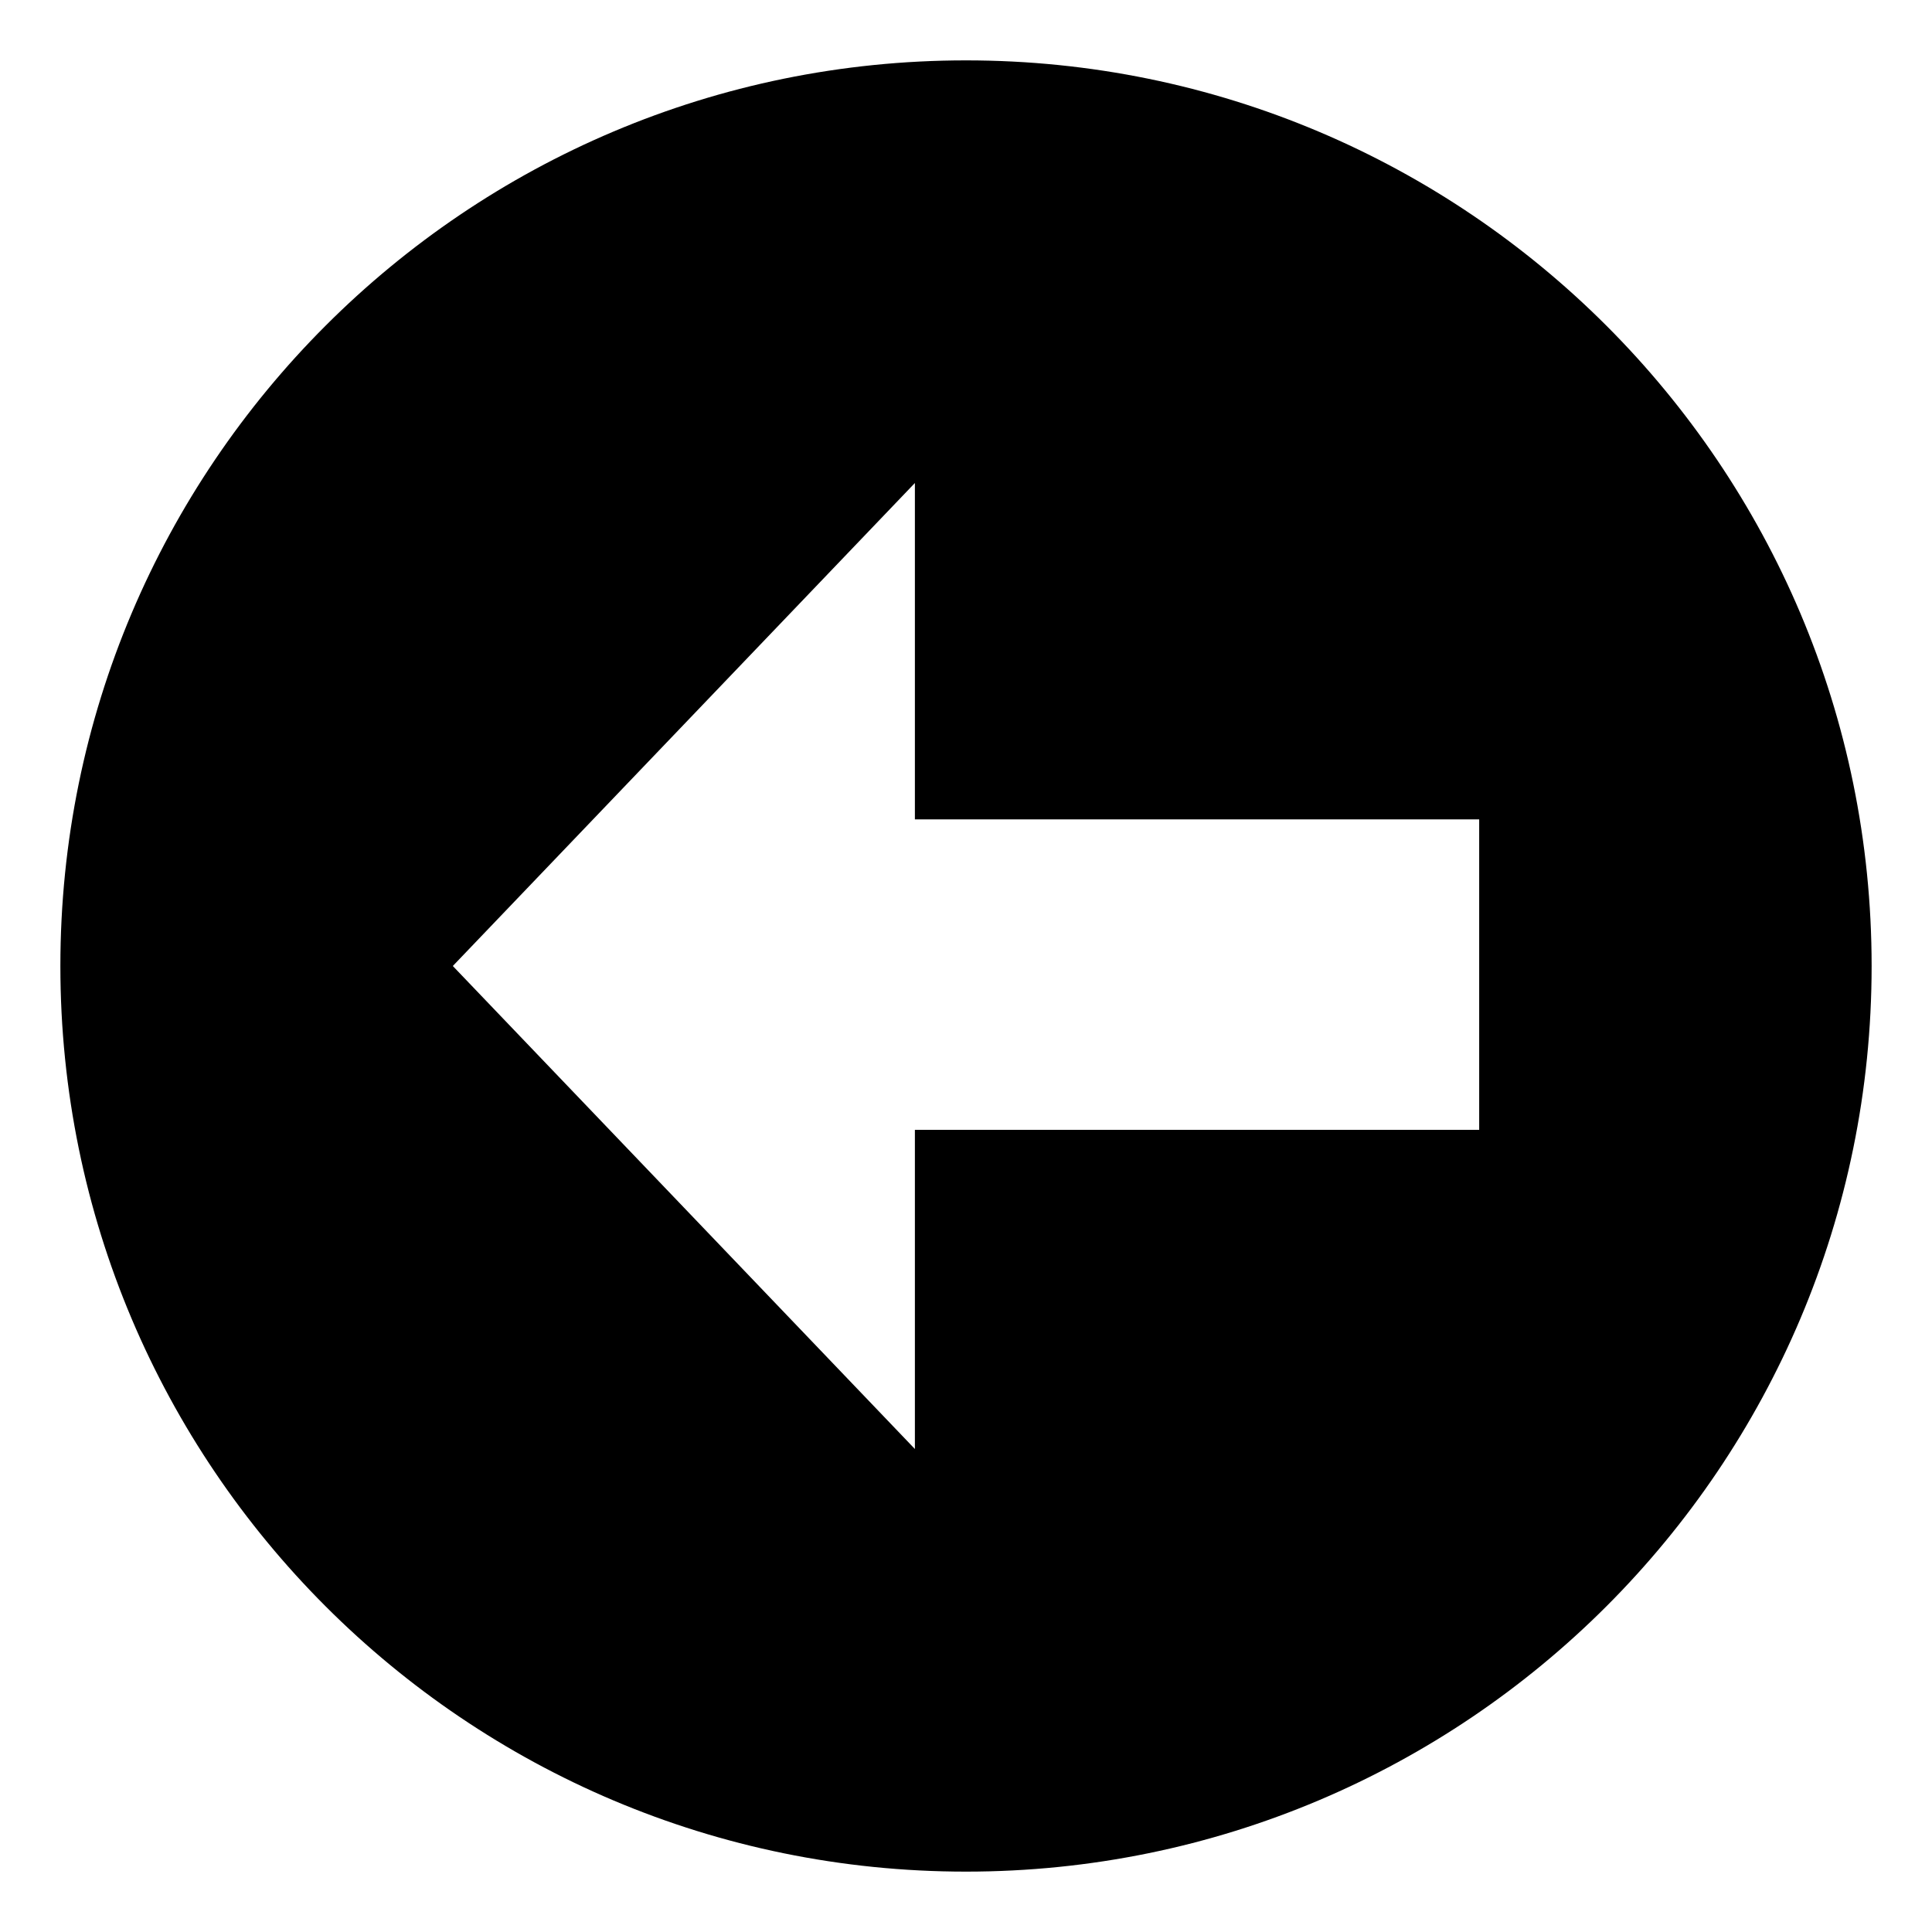
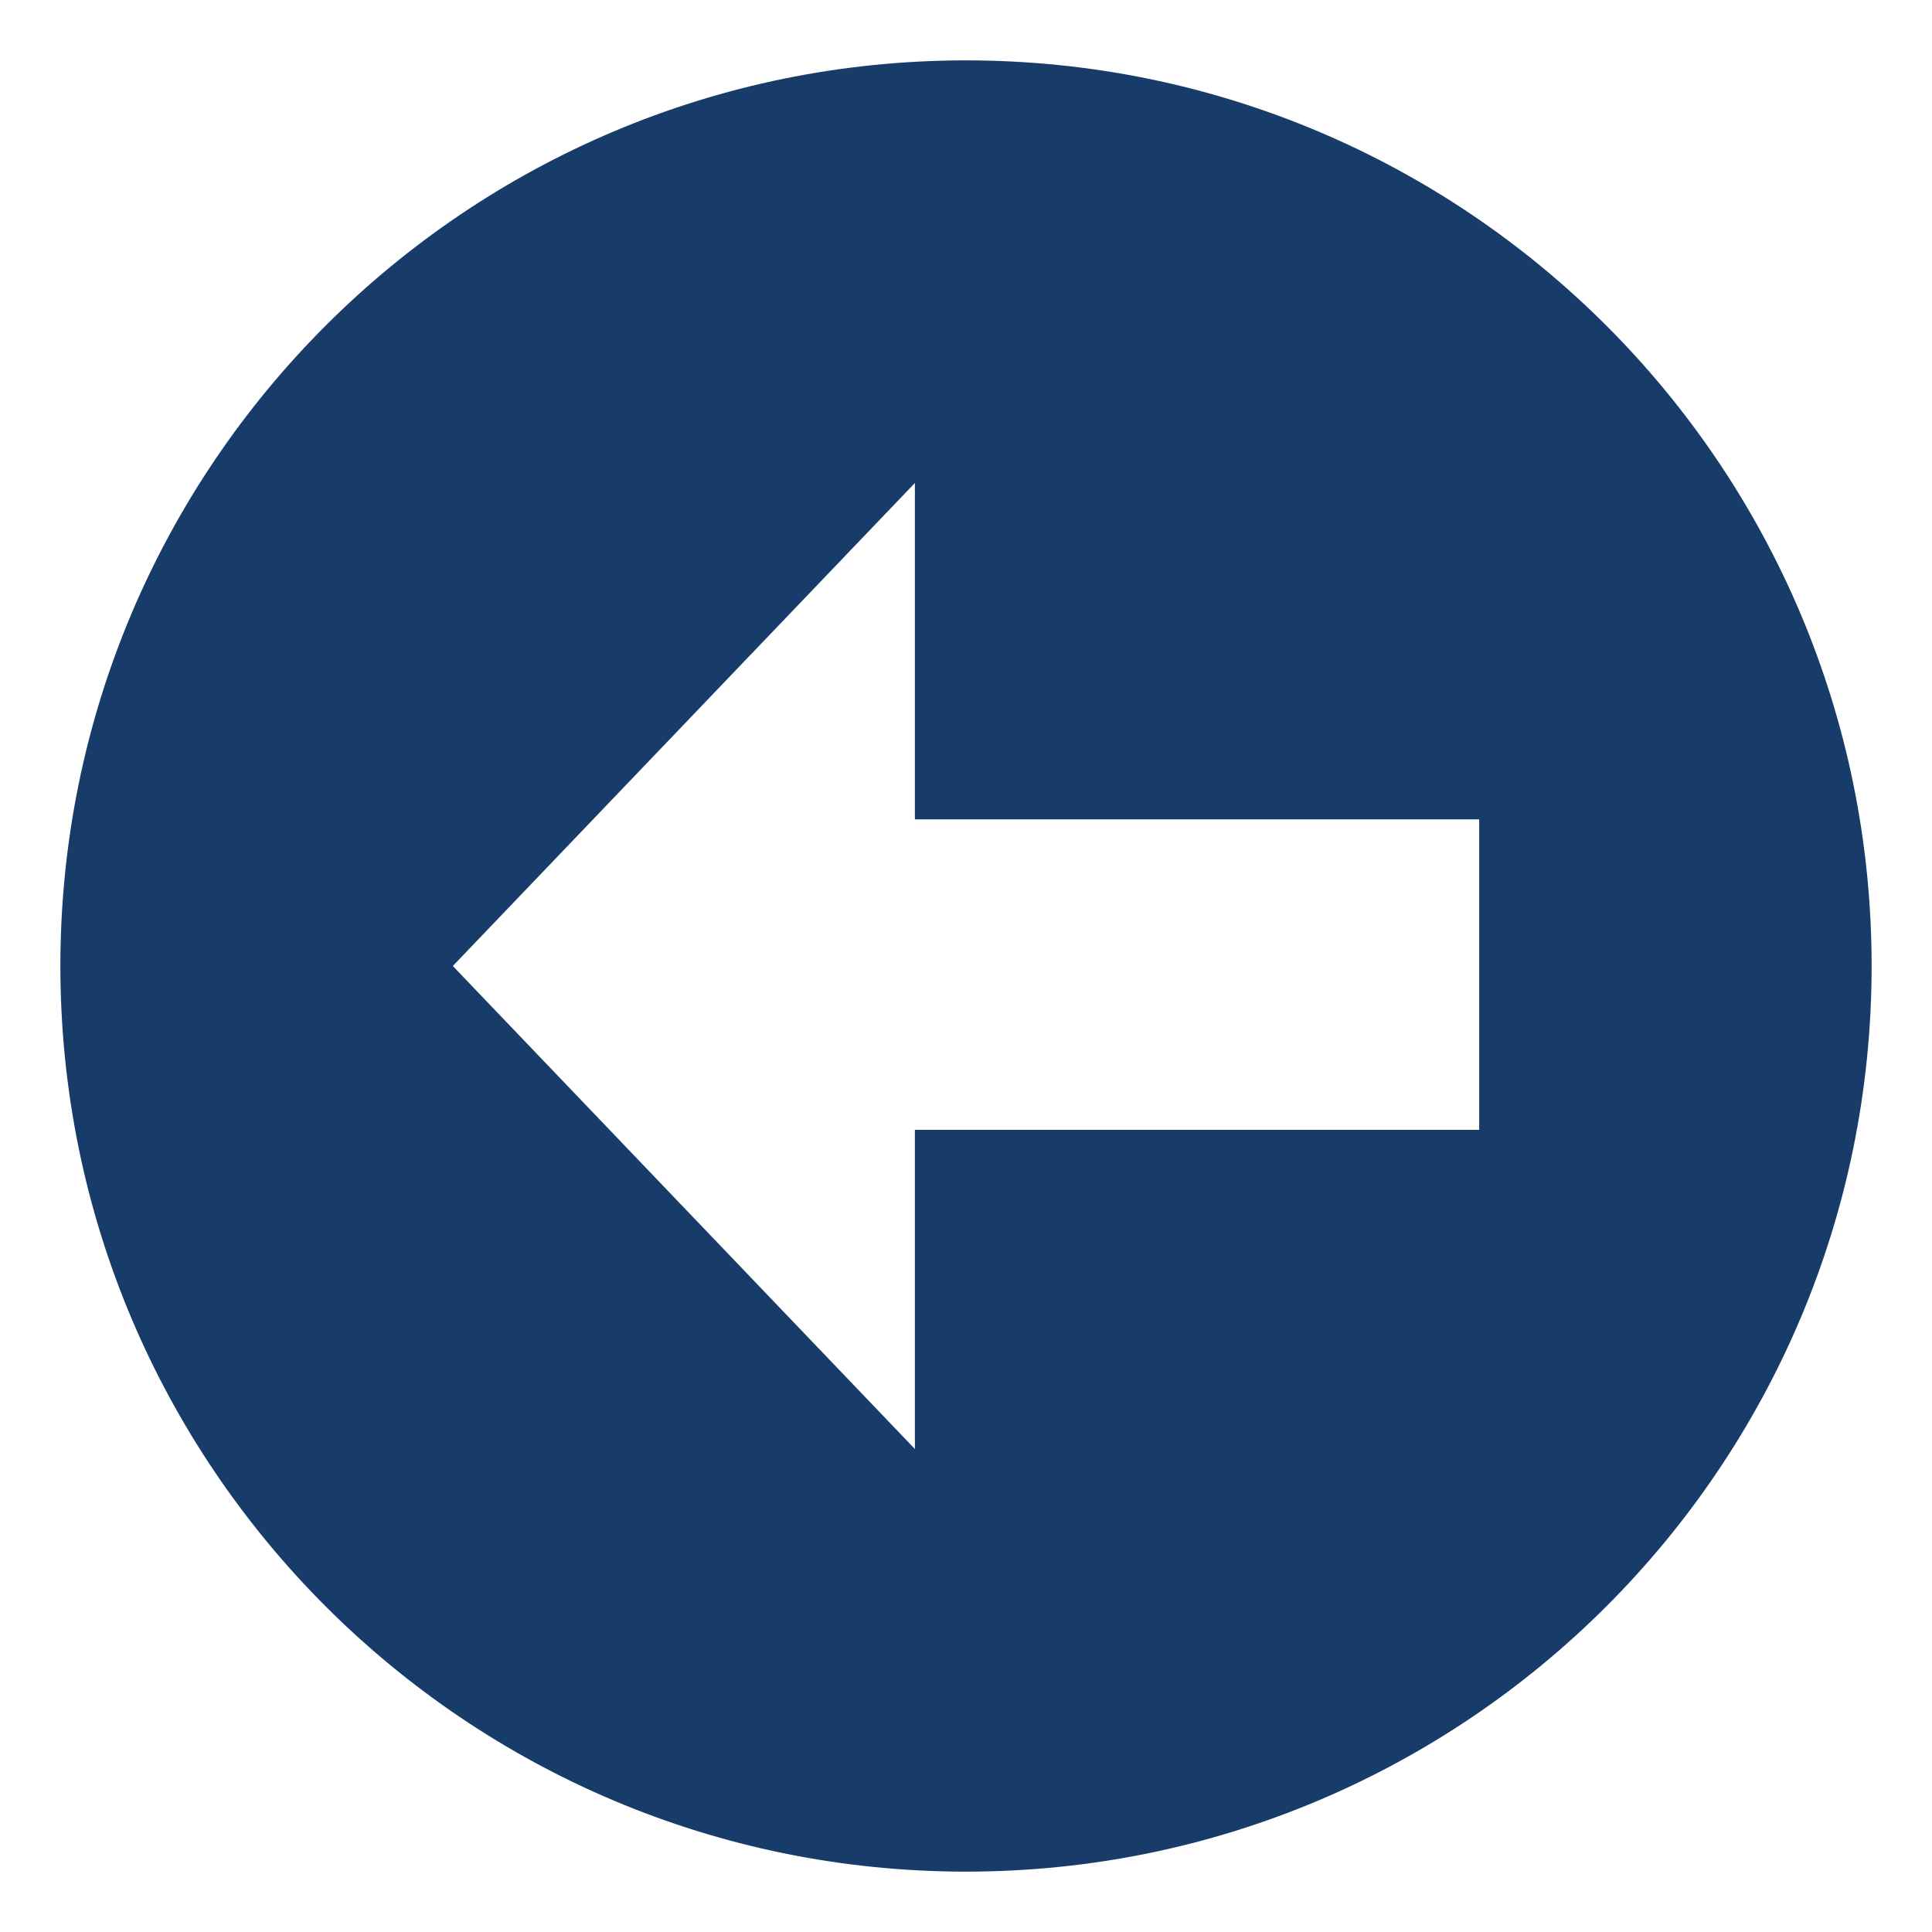
<svg xmlns="http://www.w3.org/2000/svg" width="64" height="64" viewBox="0 0 64 64">
-   <path fill="currentColor" d="M32 2C15.432 2 2 15.432 2 32c0 16.568 13.432 30 30 30s30-13.432 30-30C62 15.432 48.568 2 32 2zm17 35.428H30.307V48L15 32l15.307-16v11.143H49v10.285z" />
+   <path fill="#173C6A" d="M32 2C15.432 2 2 15.432 2 32c0 16.568 13.432 30 30 30s30-13.432 30-30C62 15.432 48.568 2 32 2zm17 35.428H30.307V48L15 32l15.307-16v11.143H49v10.285z" />
</svg>
